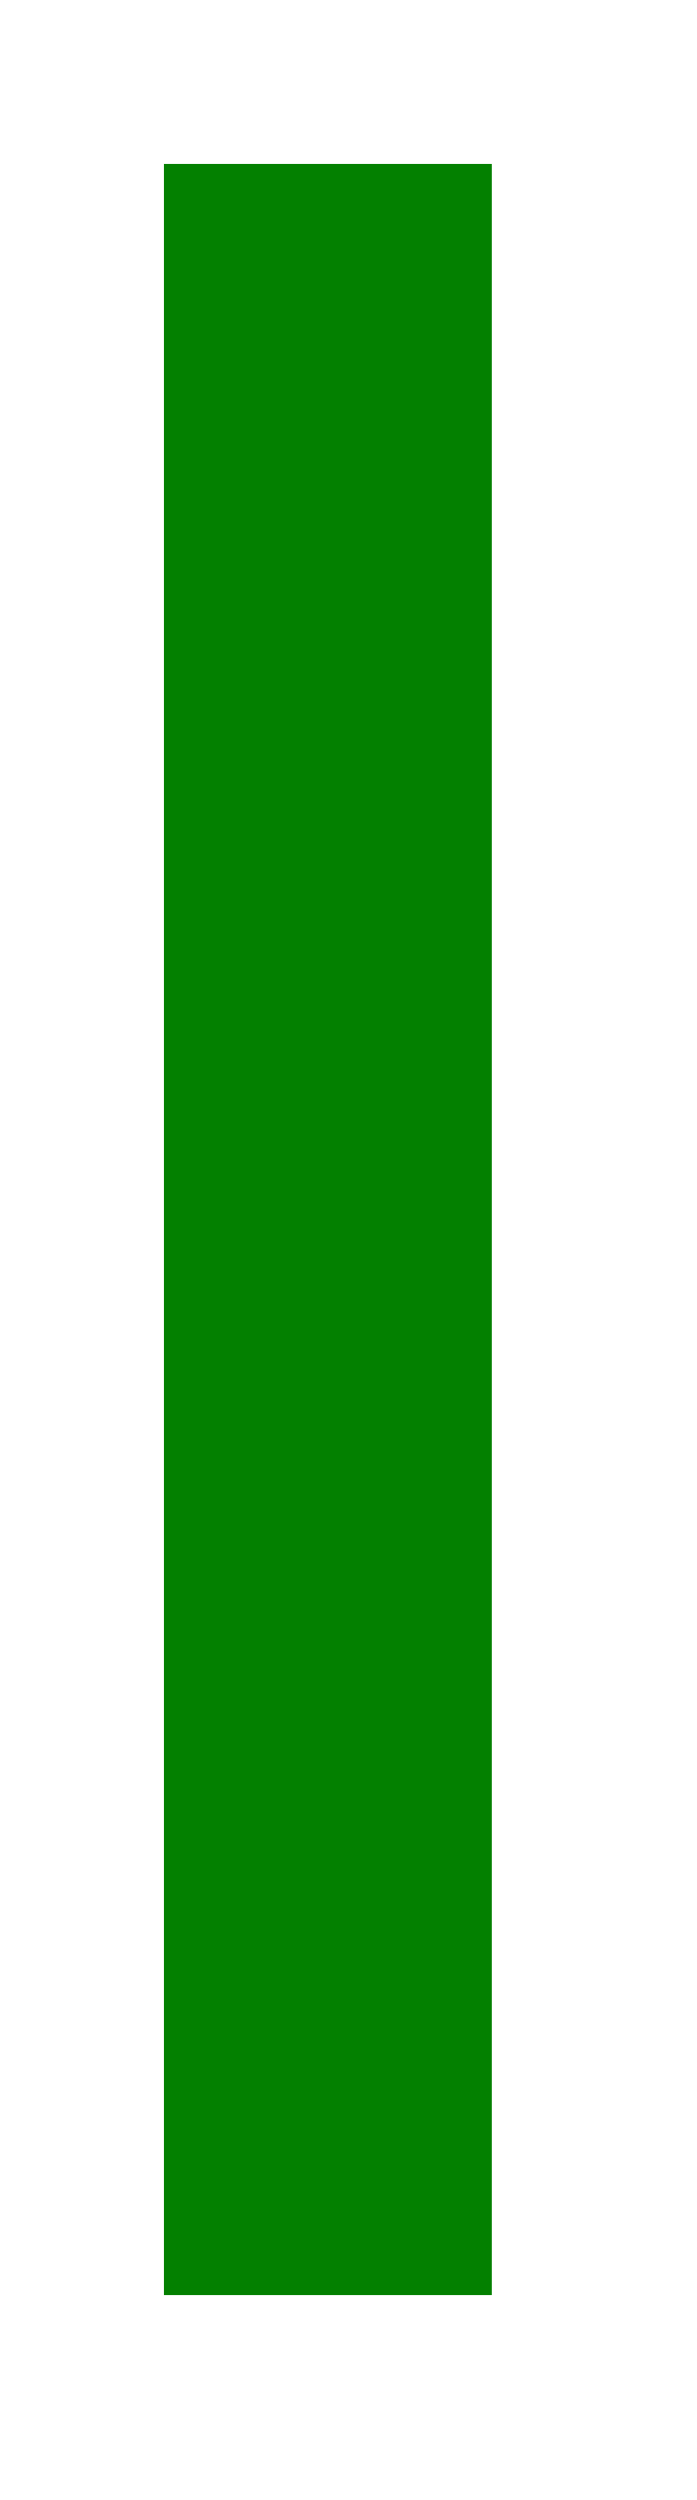
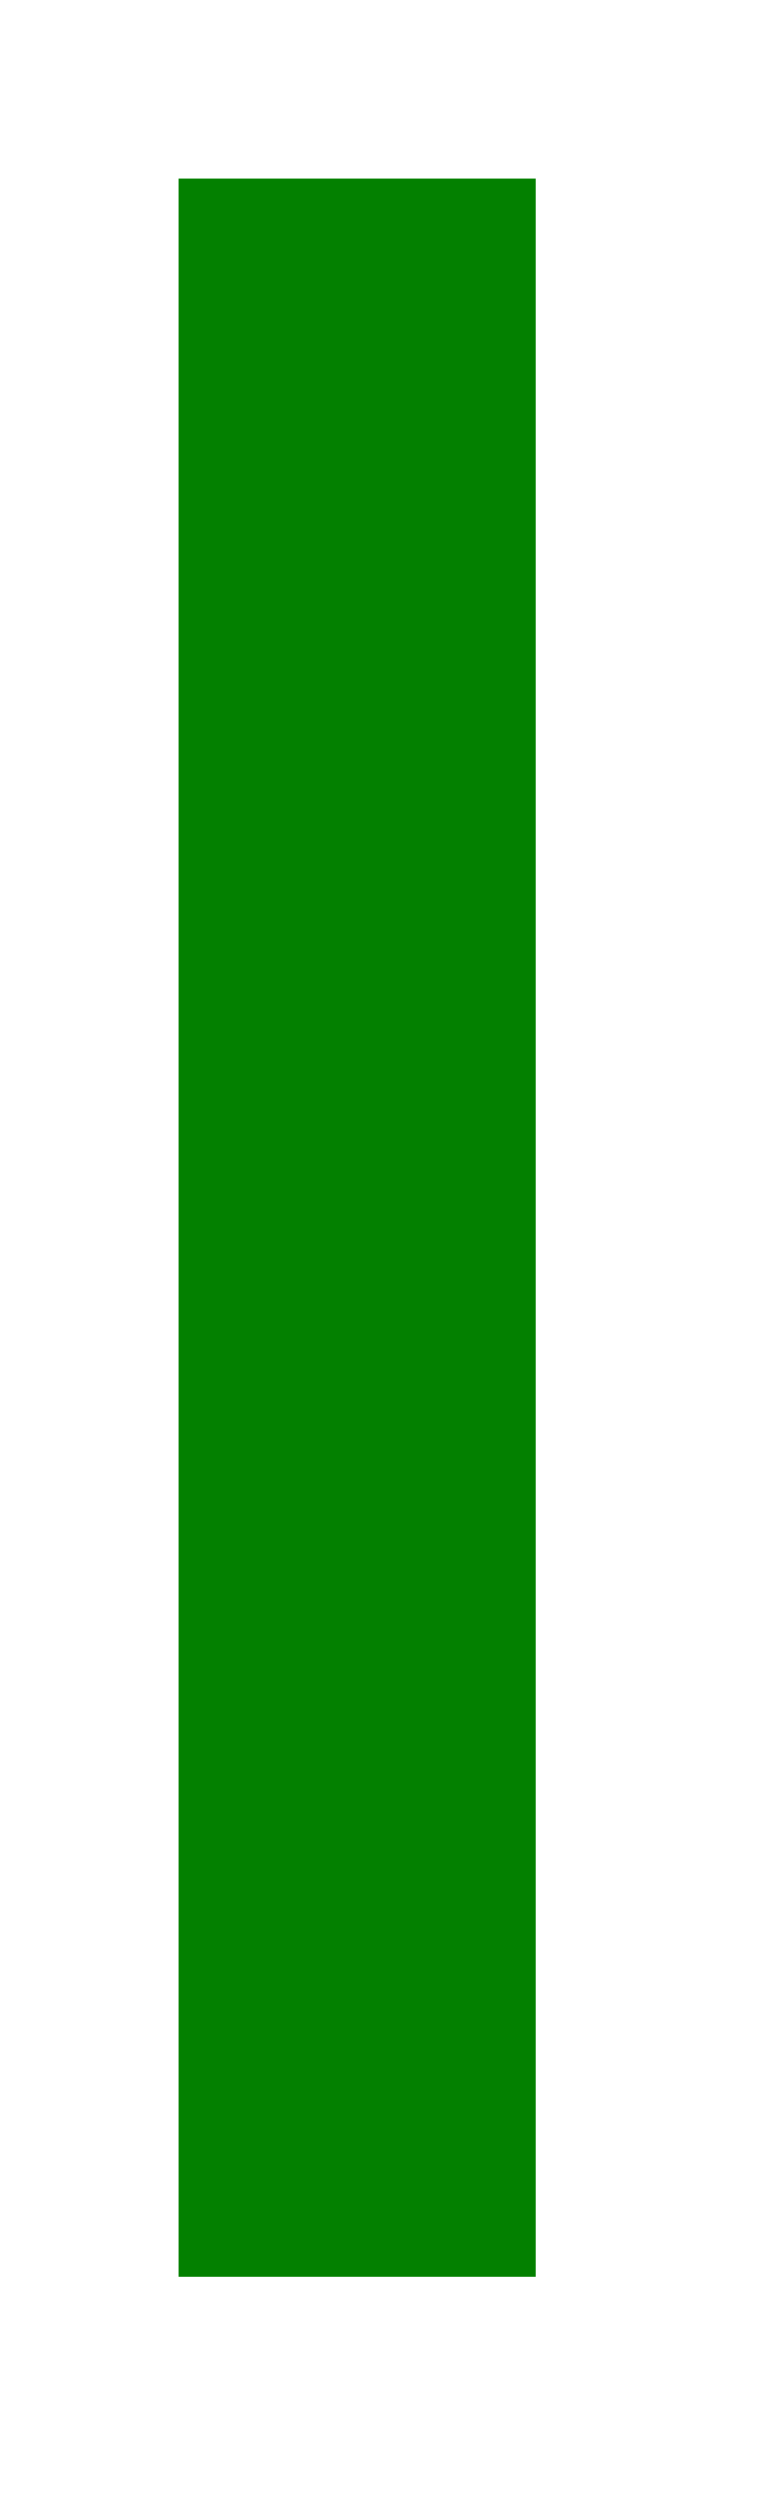
- <svg xmlns="http://www.w3.org/2000/svg" version="1.1" width="17px" height="61px">
-   <g transform="translate(-1286 -1516 )">
-     <rect fill-rule="evenodd" fill="#038000" stroke="none" x="1290" y="1520" width="8" height="52" />
+ <svg xmlns="http://www.w3.org/2000/svg" version="1.1" width="17px" height="56px">
+   <g transform="translate(-1126 -1521 )">
+     <rect fill-rule="evenodd" fill="#038000" stroke="none" x="1130" y="1525" width="8" height="47" />
    <path d="" stroke-width="8" stroke="#038000" fill="none" />
  </g>
</svg>
